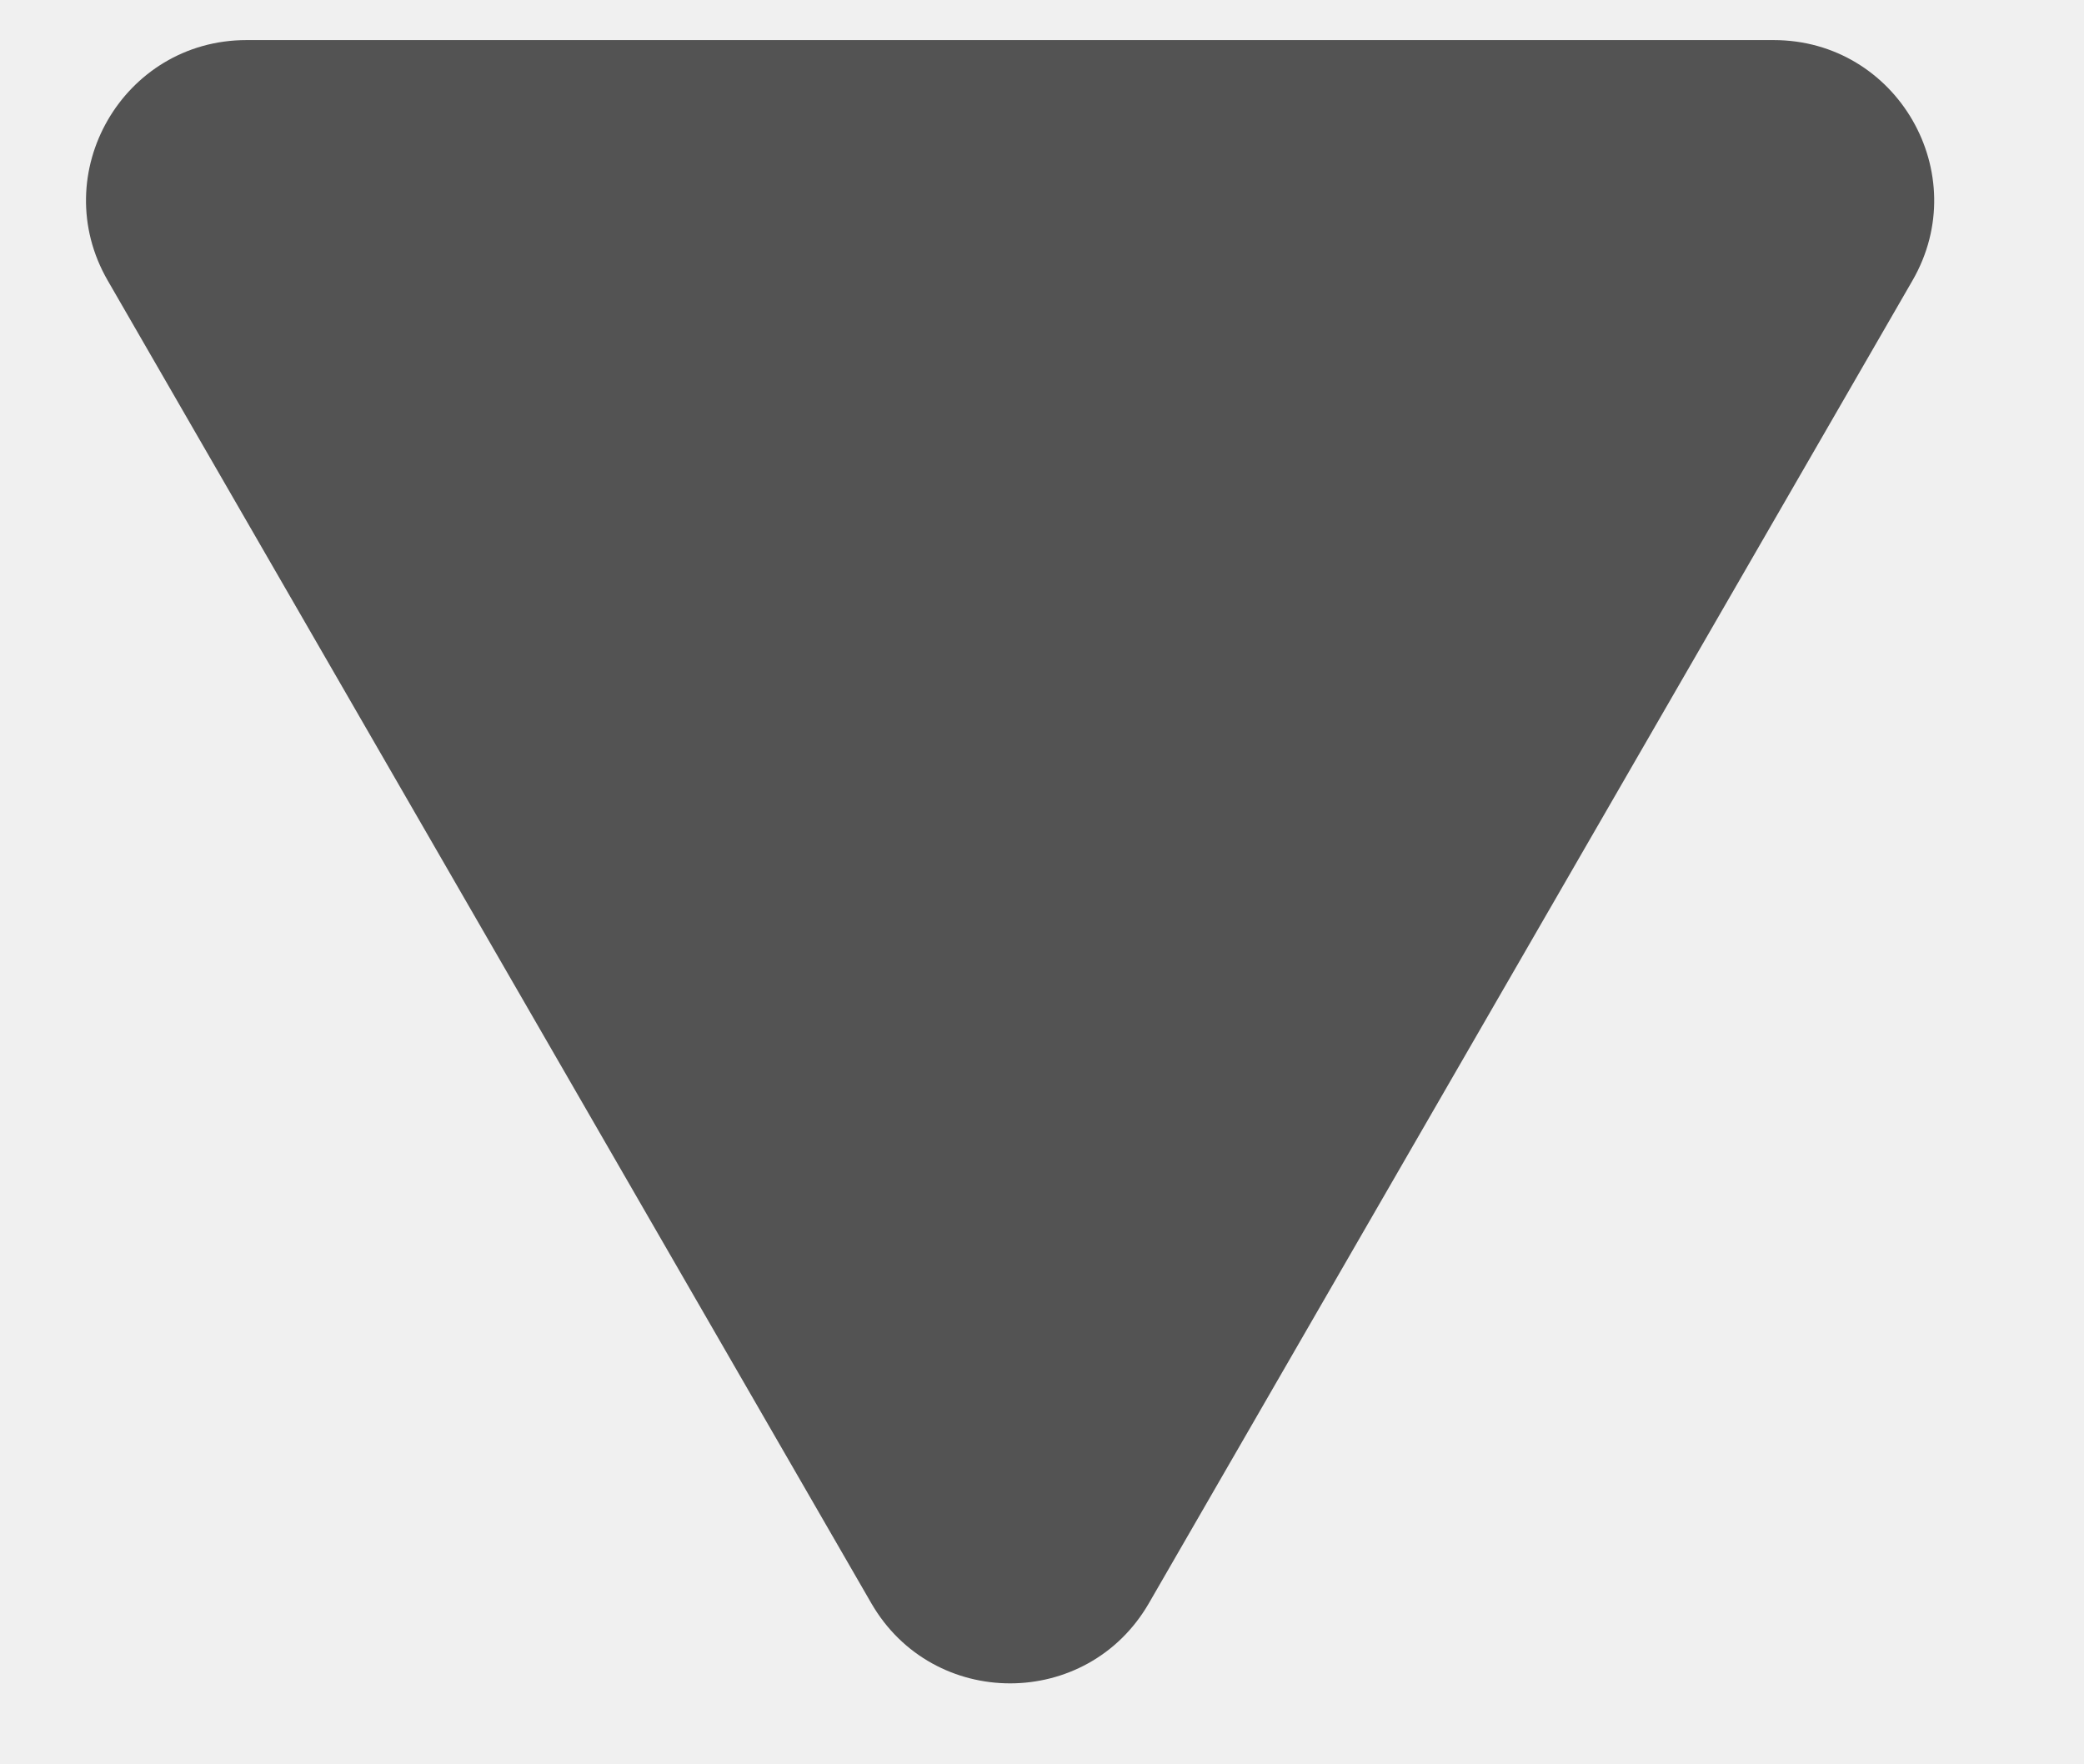
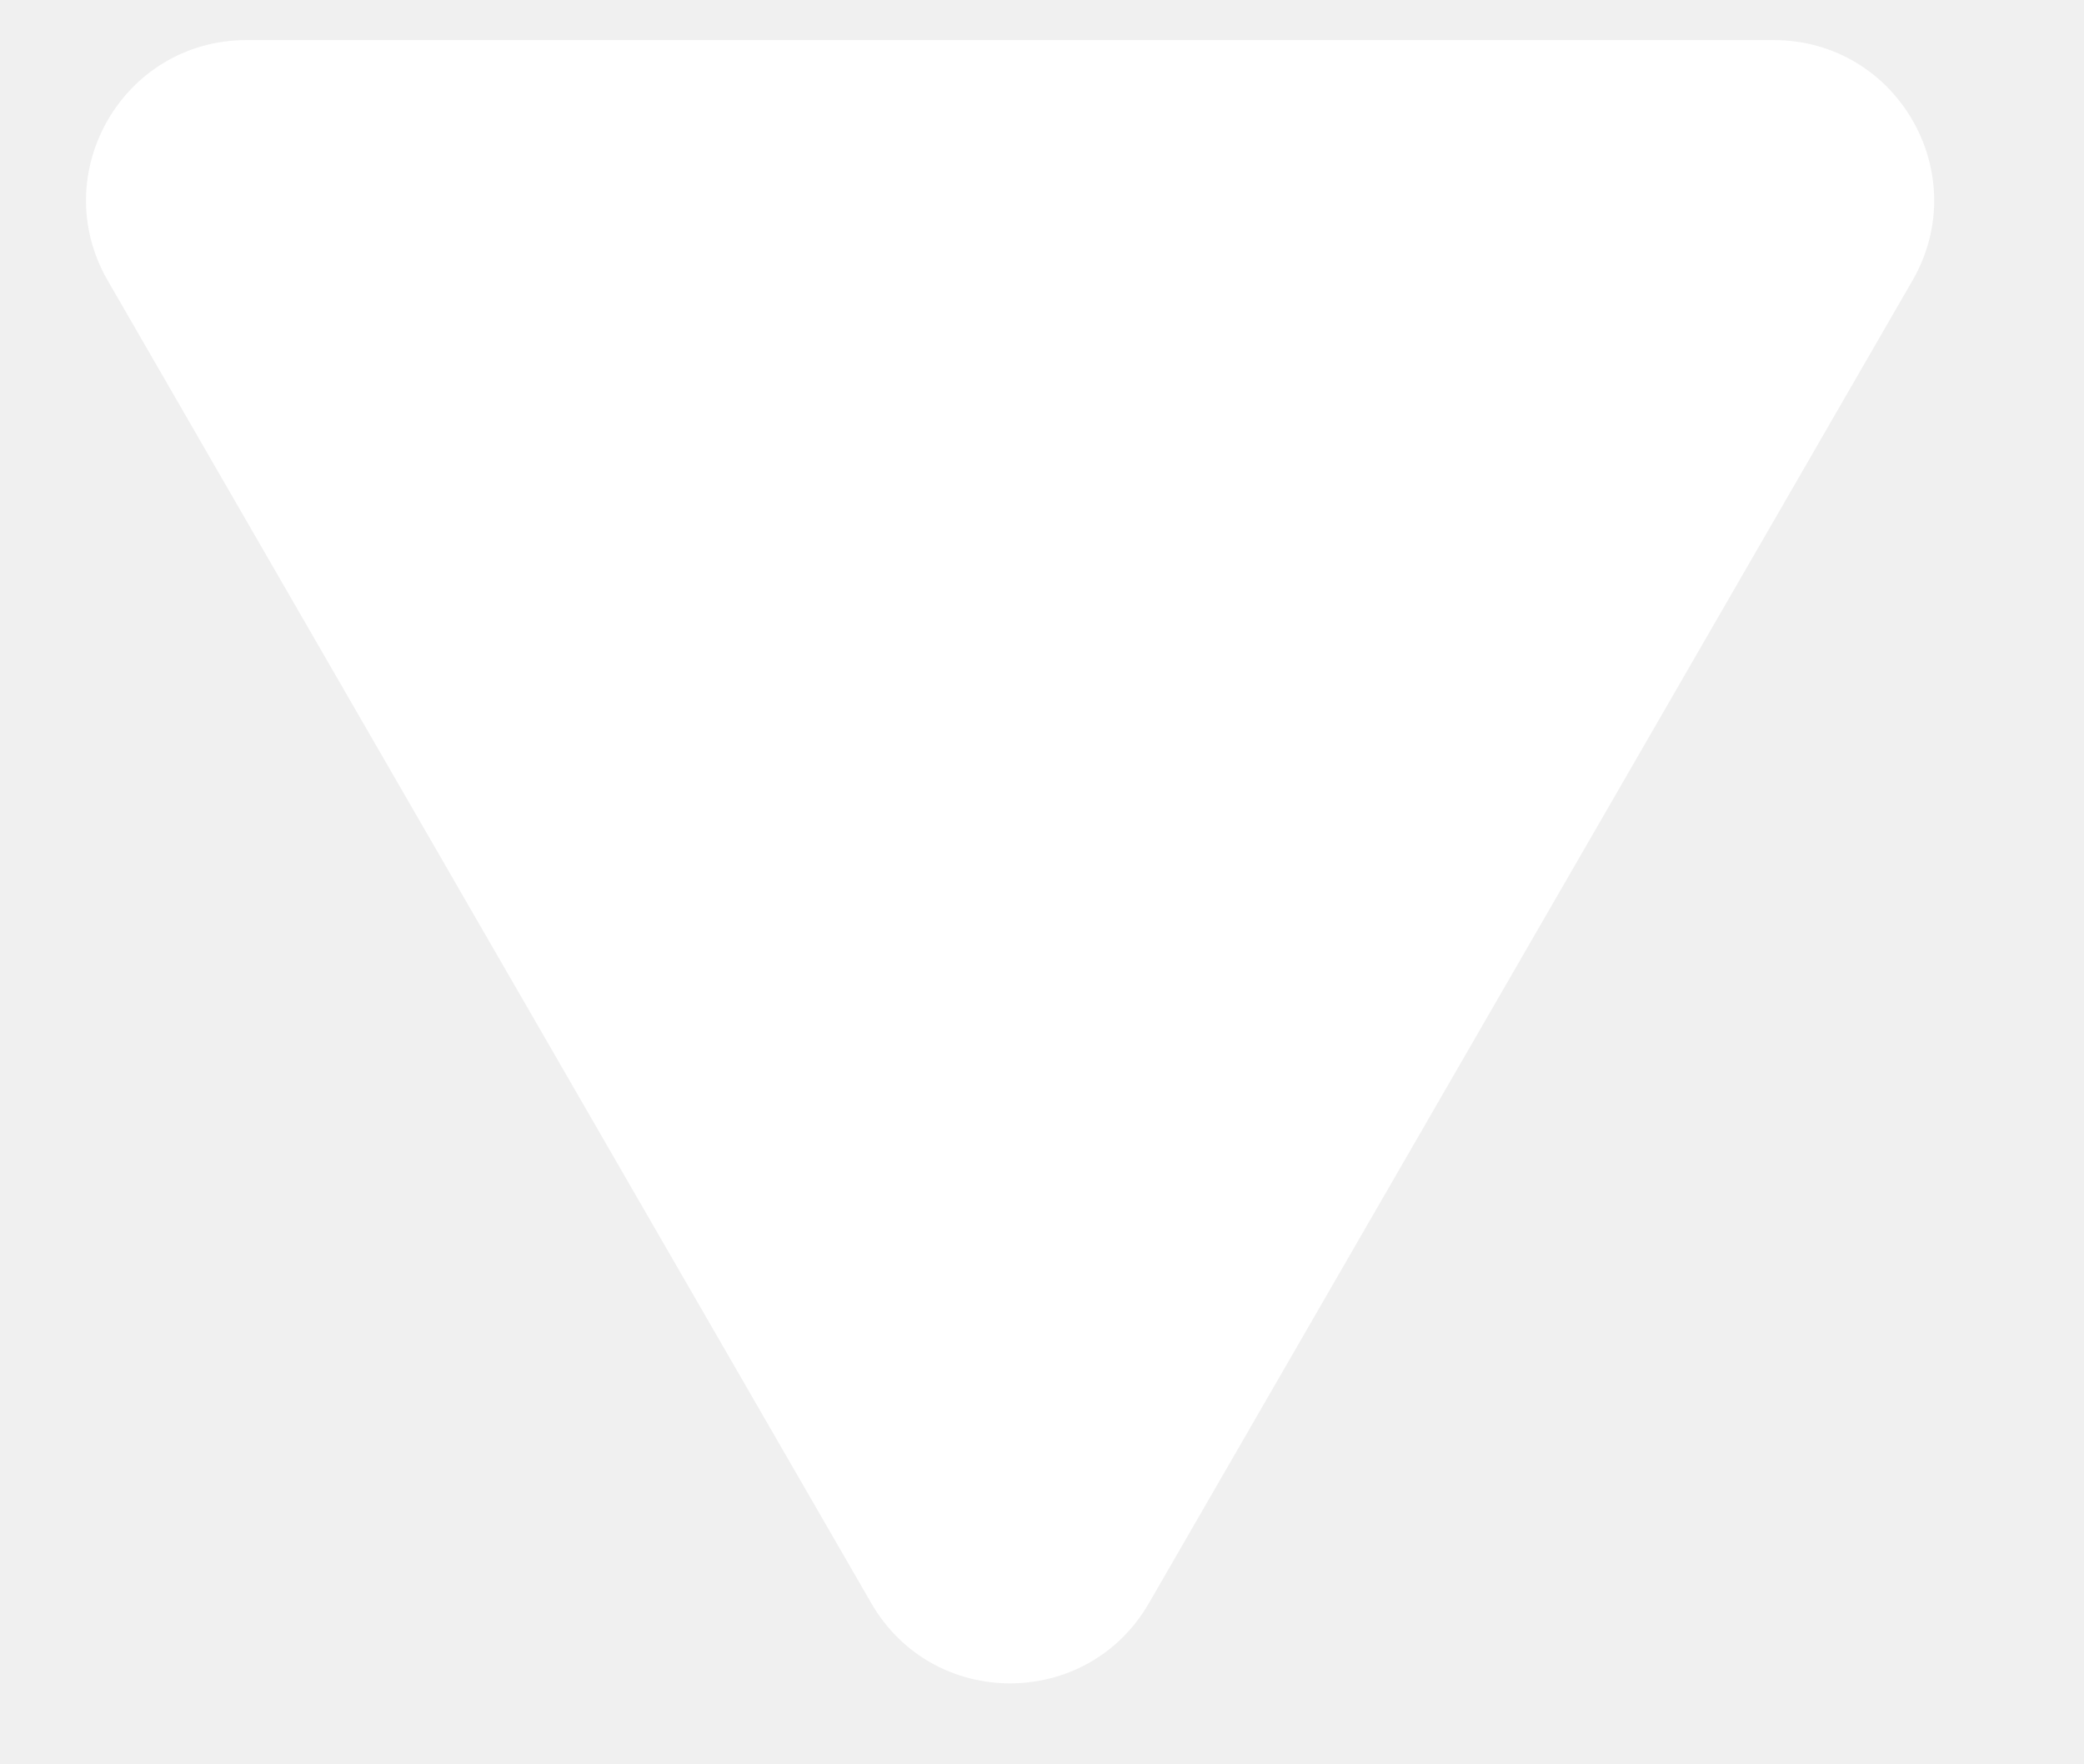
<svg xmlns="http://www.w3.org/2000/svg" width="13" height="11" viewBox="0 0 13 11" fill="none">
-   <path d="M7.167 10C6.782 10.667 5.82 10.667 5.435 10L0.672 1.75C0.287 1.083 0.768 0.25 1.538 0.25L11.064 0.25C11.834 0.25 12.315 1.083 11.93 1.75L7.167 10Z" fill="#535353" />
+   <path d="M7.167 10C6.782 10.667 5.82 10.667 5.435 10L0.672 1.75C0.287 1.083 0.768 0.25 1.538 0.25L11.064 0.25C11.834 0.25 12.315 1.083 11.93 1.75L7.167 10Z" fill="white" />
</svg>
